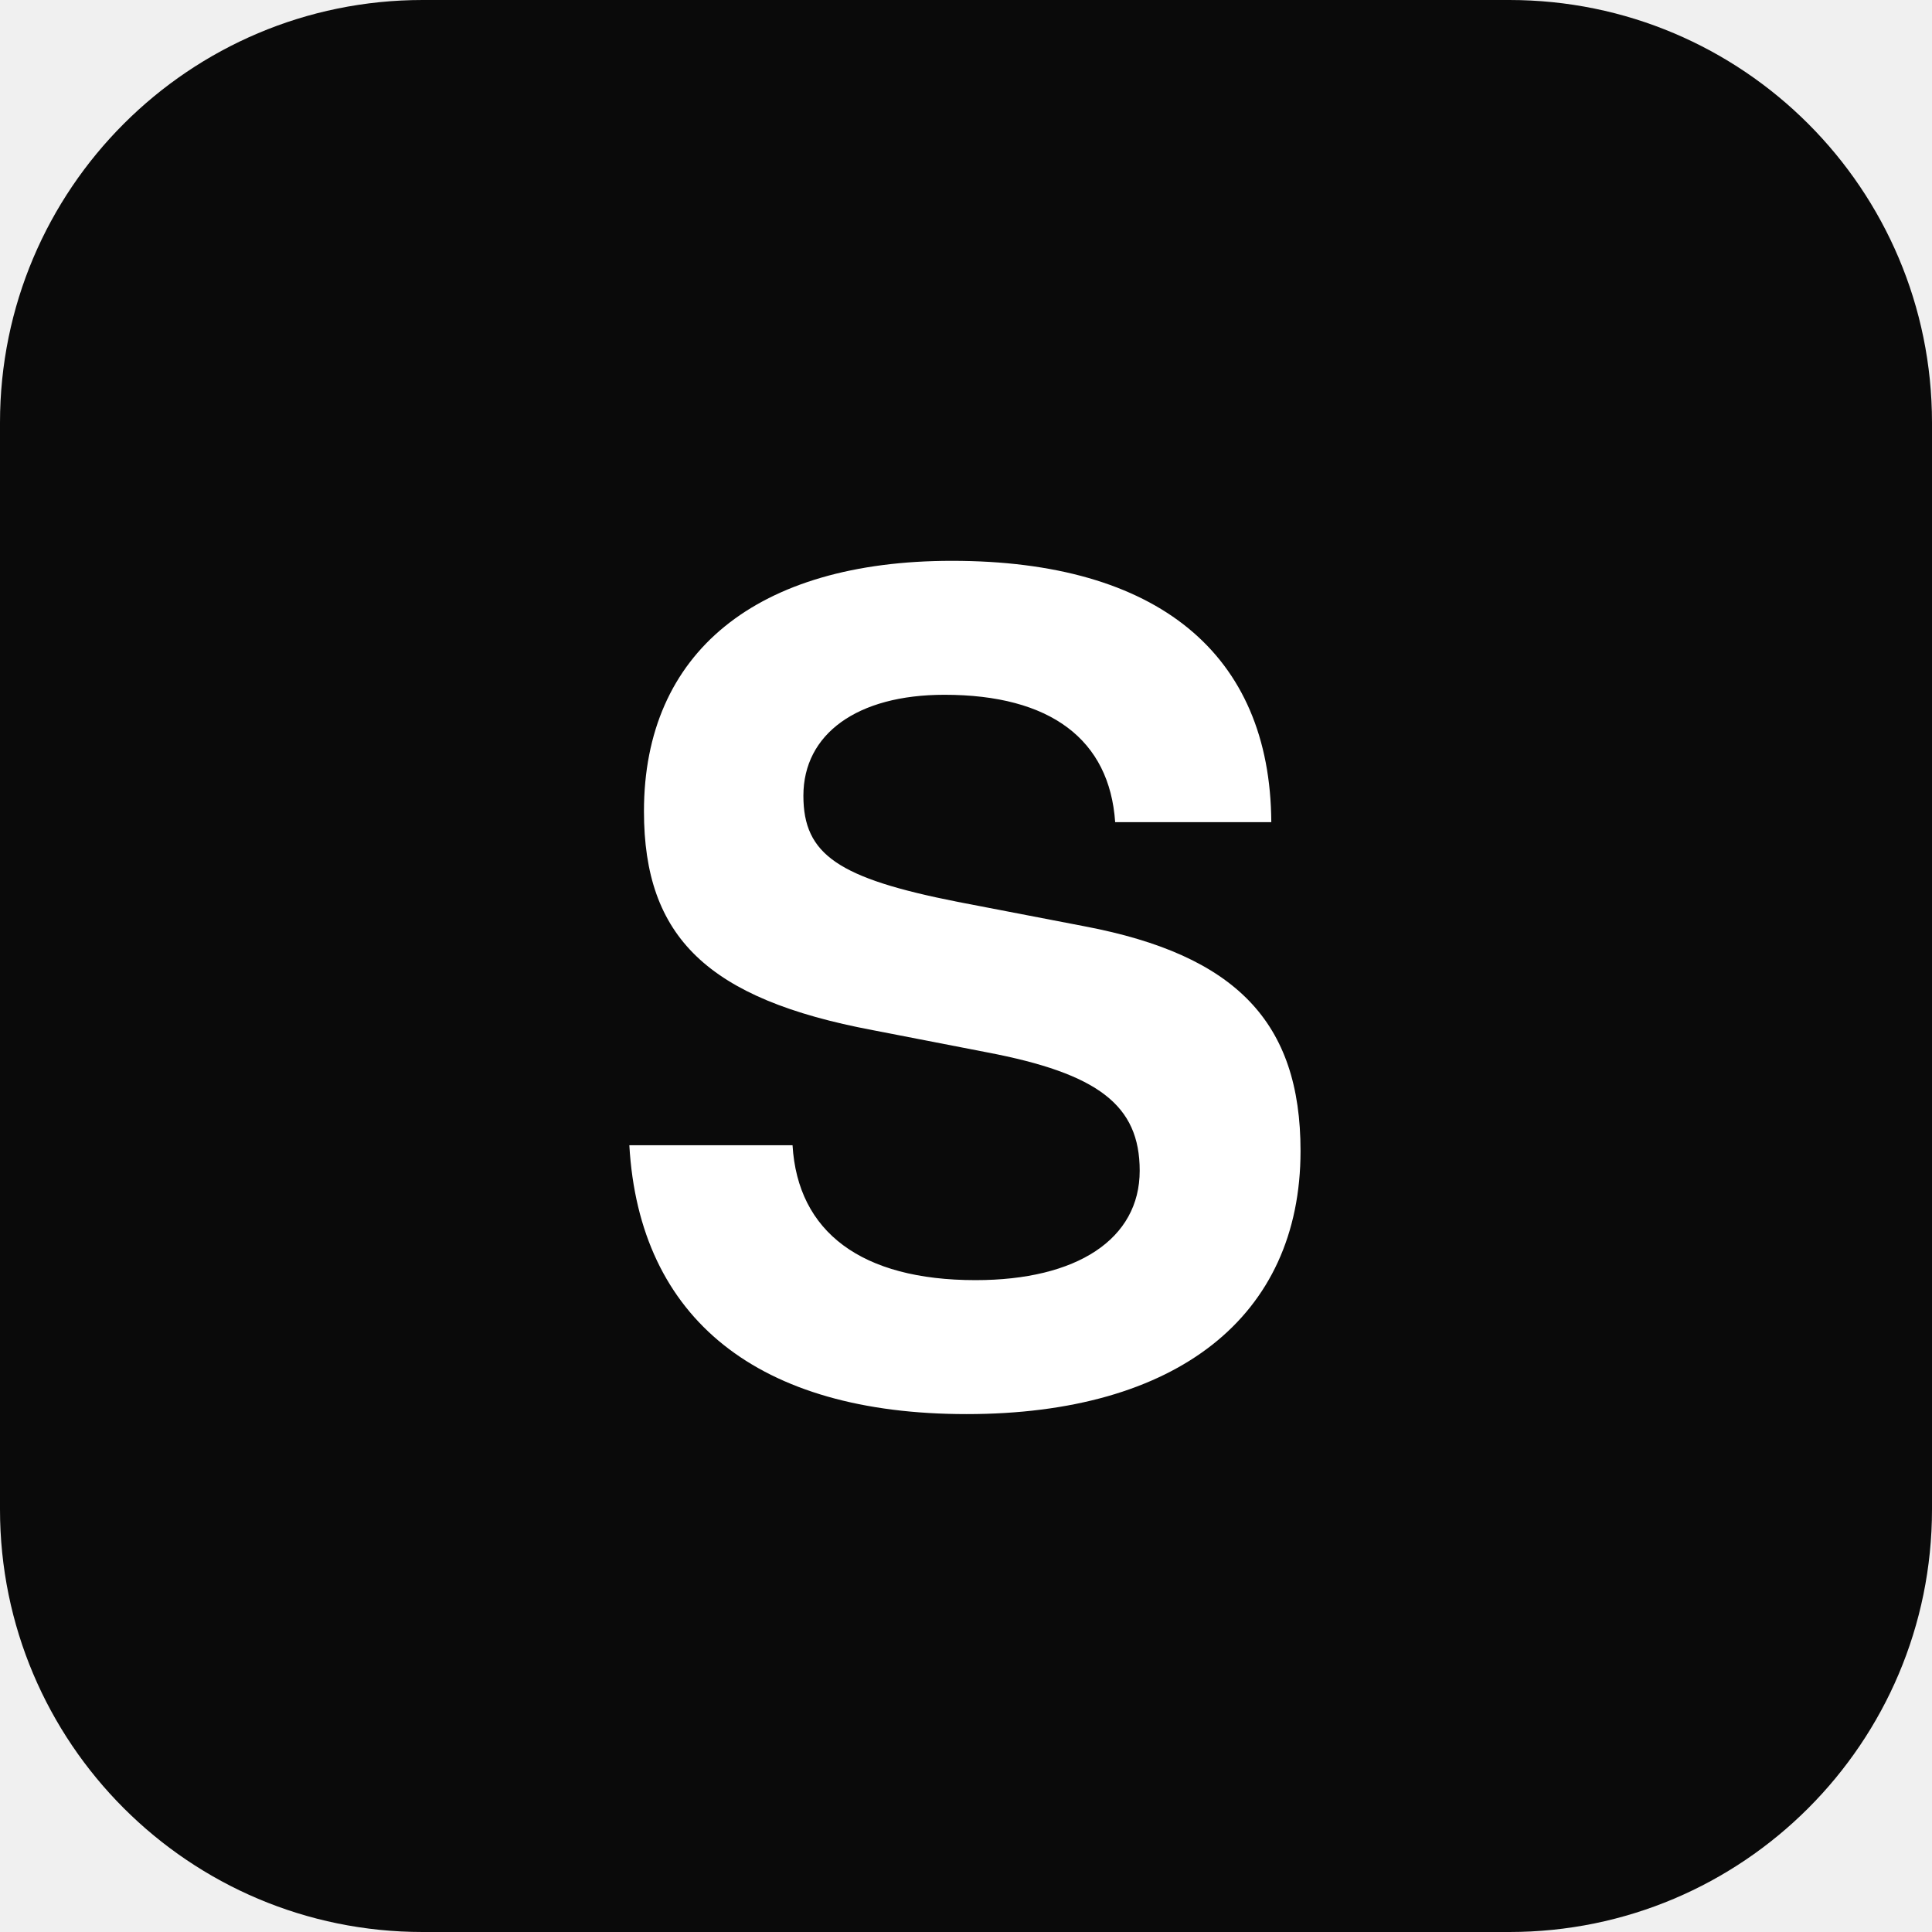
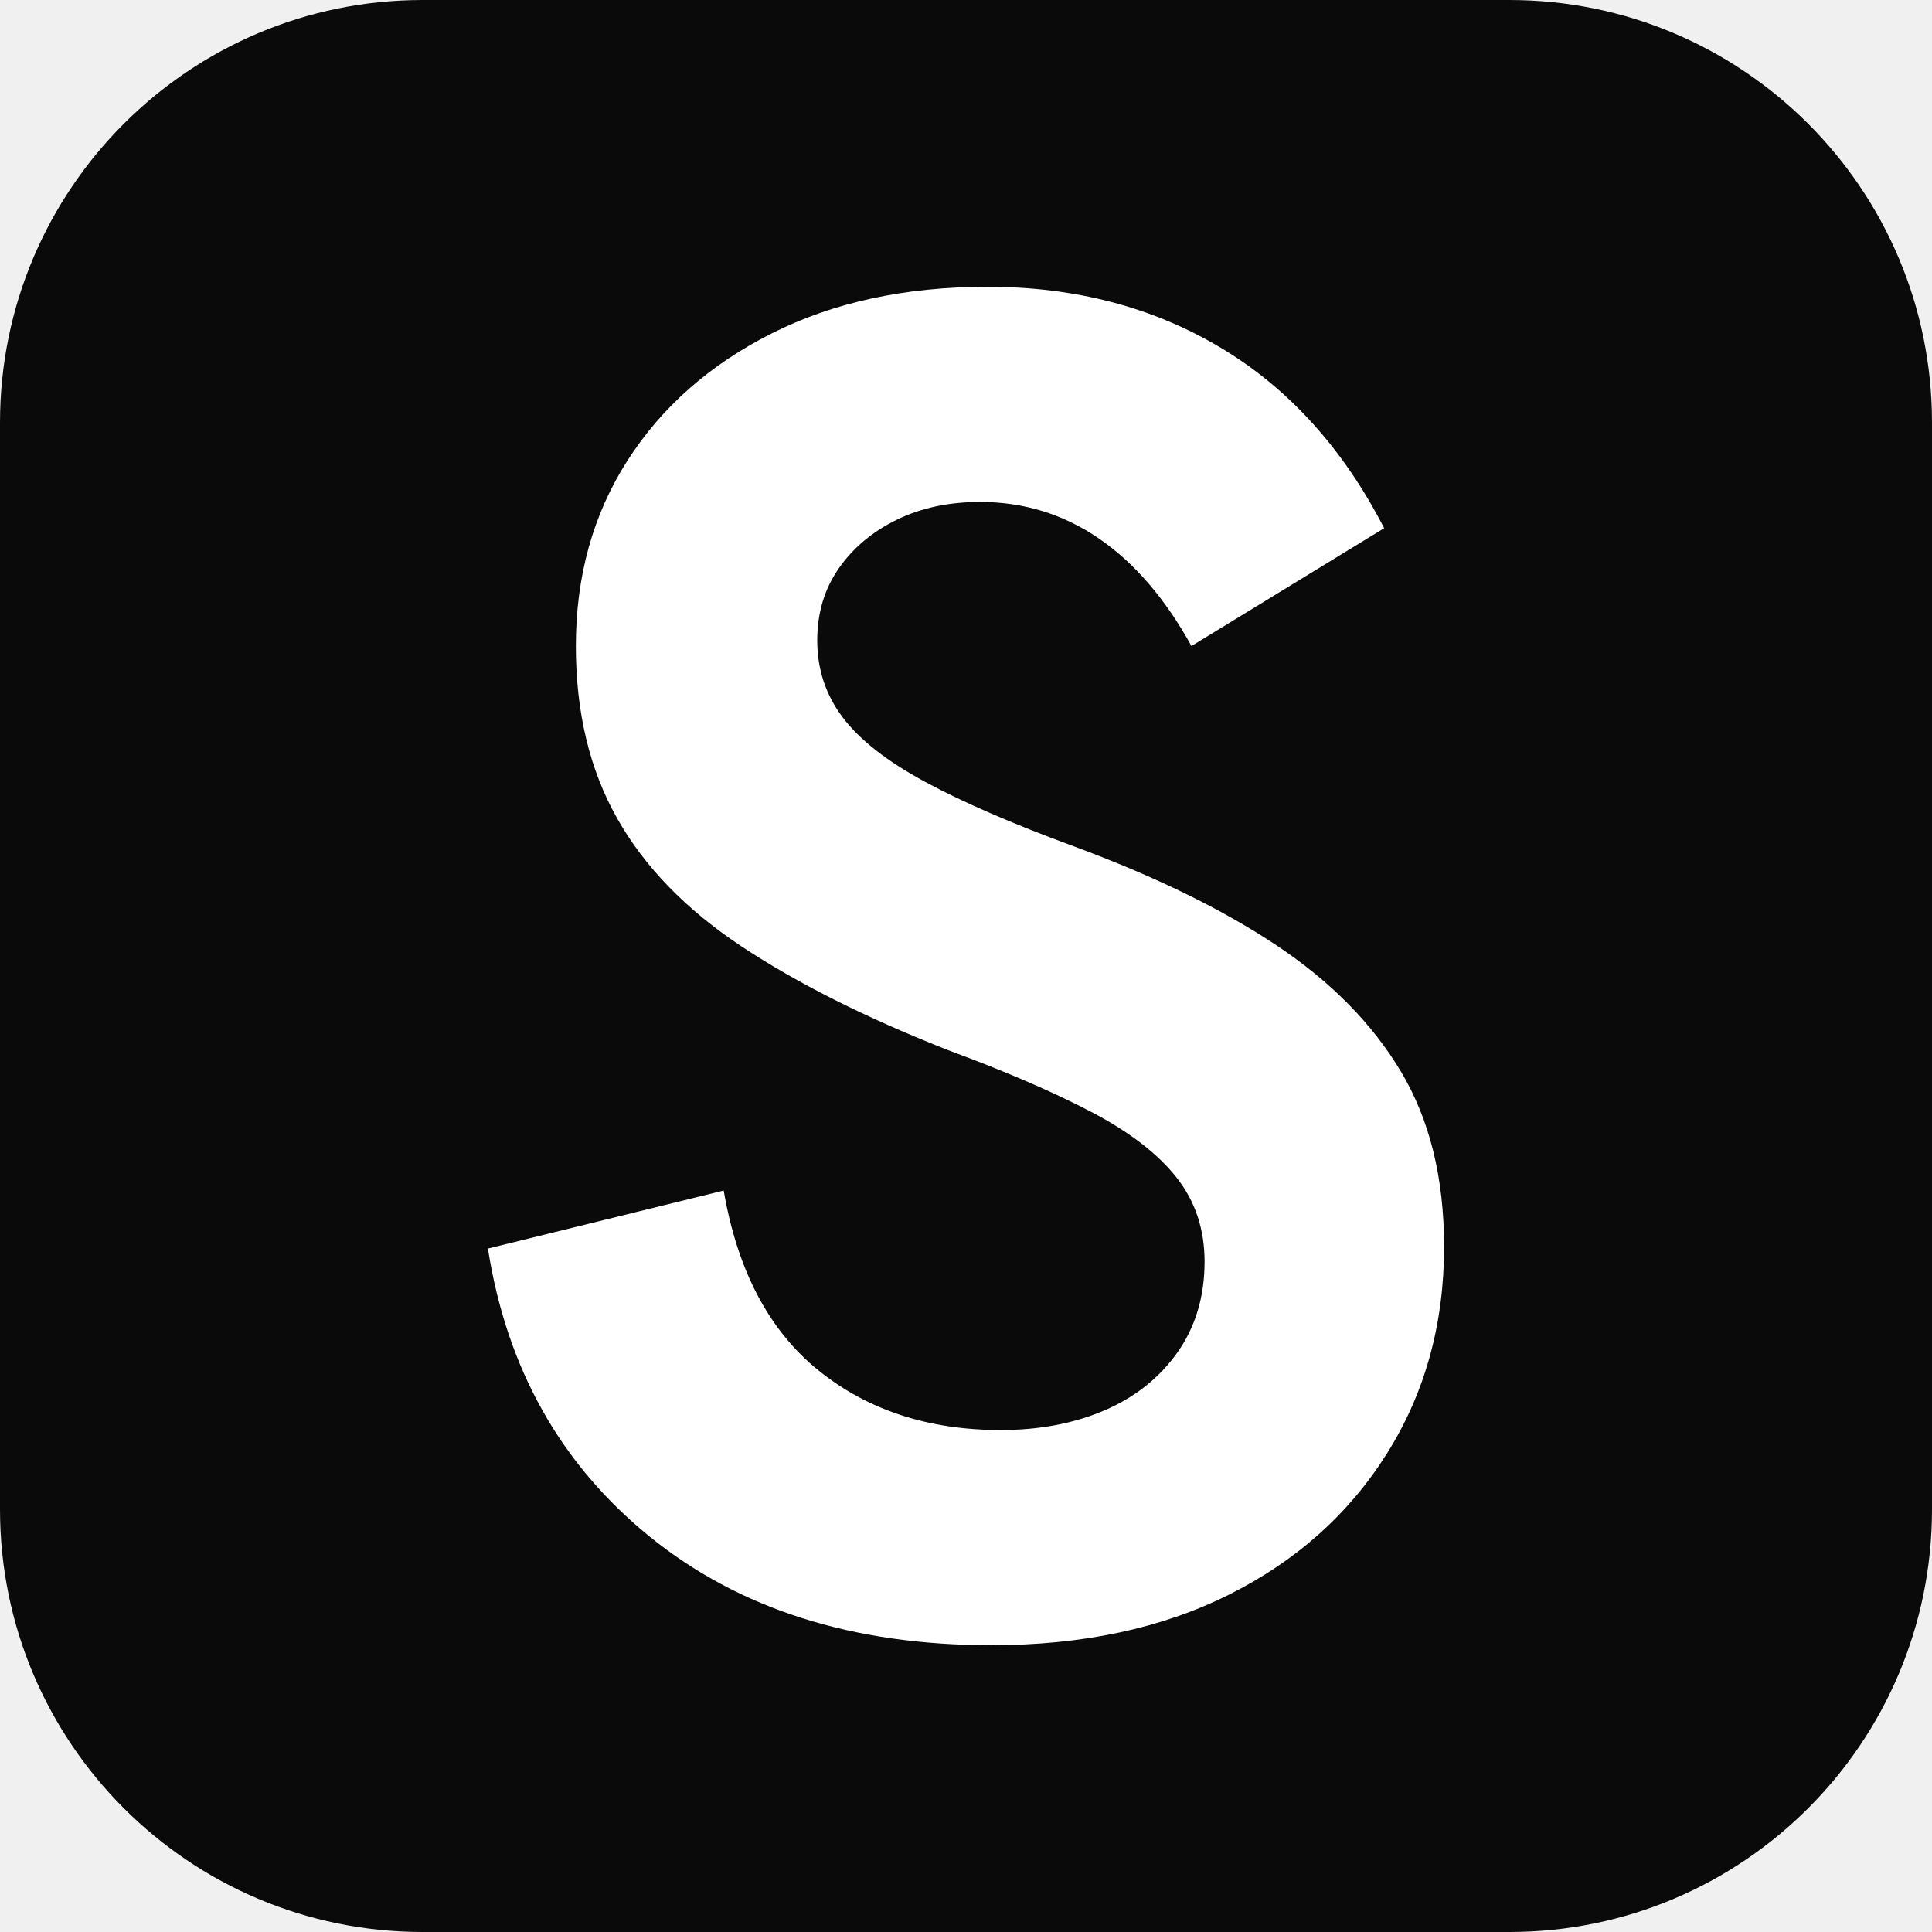
<svg xmlns="http://www.w3.org/2000/svg" width="64" height="64" viewBox="0 0 64 64">
  <rect width="64" height="64" rx="14" fill="#0a0a0a" />
-   <text x="32" y="46" font-family="-apple-system, BlinkMacSystemFont, 'Segoe UI', Helvetica, Arial, sans-serif" font-size="37" font-weight="700" fill="#ffffff" text-anchor="middle" dominant-baseline="auto">S</text>
+   <path d="M32.837 54.5Q25.957 54.5 21.525 50.905Q17.093 47.31 16.163 41.36L23.973 39.438Q24.655 43.405 27.103 45.388Q29.552 47.372 33.147 47.372Q35.068 47.372 36.587 46.721Q38.105 46.07 39.004 44.8Q39.903 43.529 39.903 41.793Q39.903 40.182 38.973 39.004Q38.043 37.826 36.153 36.835Q34.262 35.843 31.411 34.789Q27.32 33.178 24.562 31.349Q21.804 29.521 20.44 27.103Q19.076 24.686 19.076 21.401Q19.076 17.93 20.781 15.264Q22.486 12.599 25.554 11.05Q28.622 9.5 32.713 9.5Q37.052 9.5 40.43 11.514Q43.808 13.529 45.853 17.496L39.469 21.401Q38.167 19.045 36.401 17.837Q34.634 16.628 32.465 16.628Q30.915 16.628 29.707 17.217Q28.498 17.806 27.785 18.829Q27.072 19.851 27.072 21.215Q27.072 22.64 27.909 23.756Q28.746 24.872 30.636 25.895Q32.527 26.917 35.564 28.033Q39.593 29.521 42.289 31.318Q44.986 33.116 46.411 35.502Q47.837 37.888 47.837 41.298Q47.837 45.14 45.946 48.147Q44.056 51.153 40.709 52.826Q37.362 54.5 32.837 54.5Z" fill="#ffffff" />
</svg>
